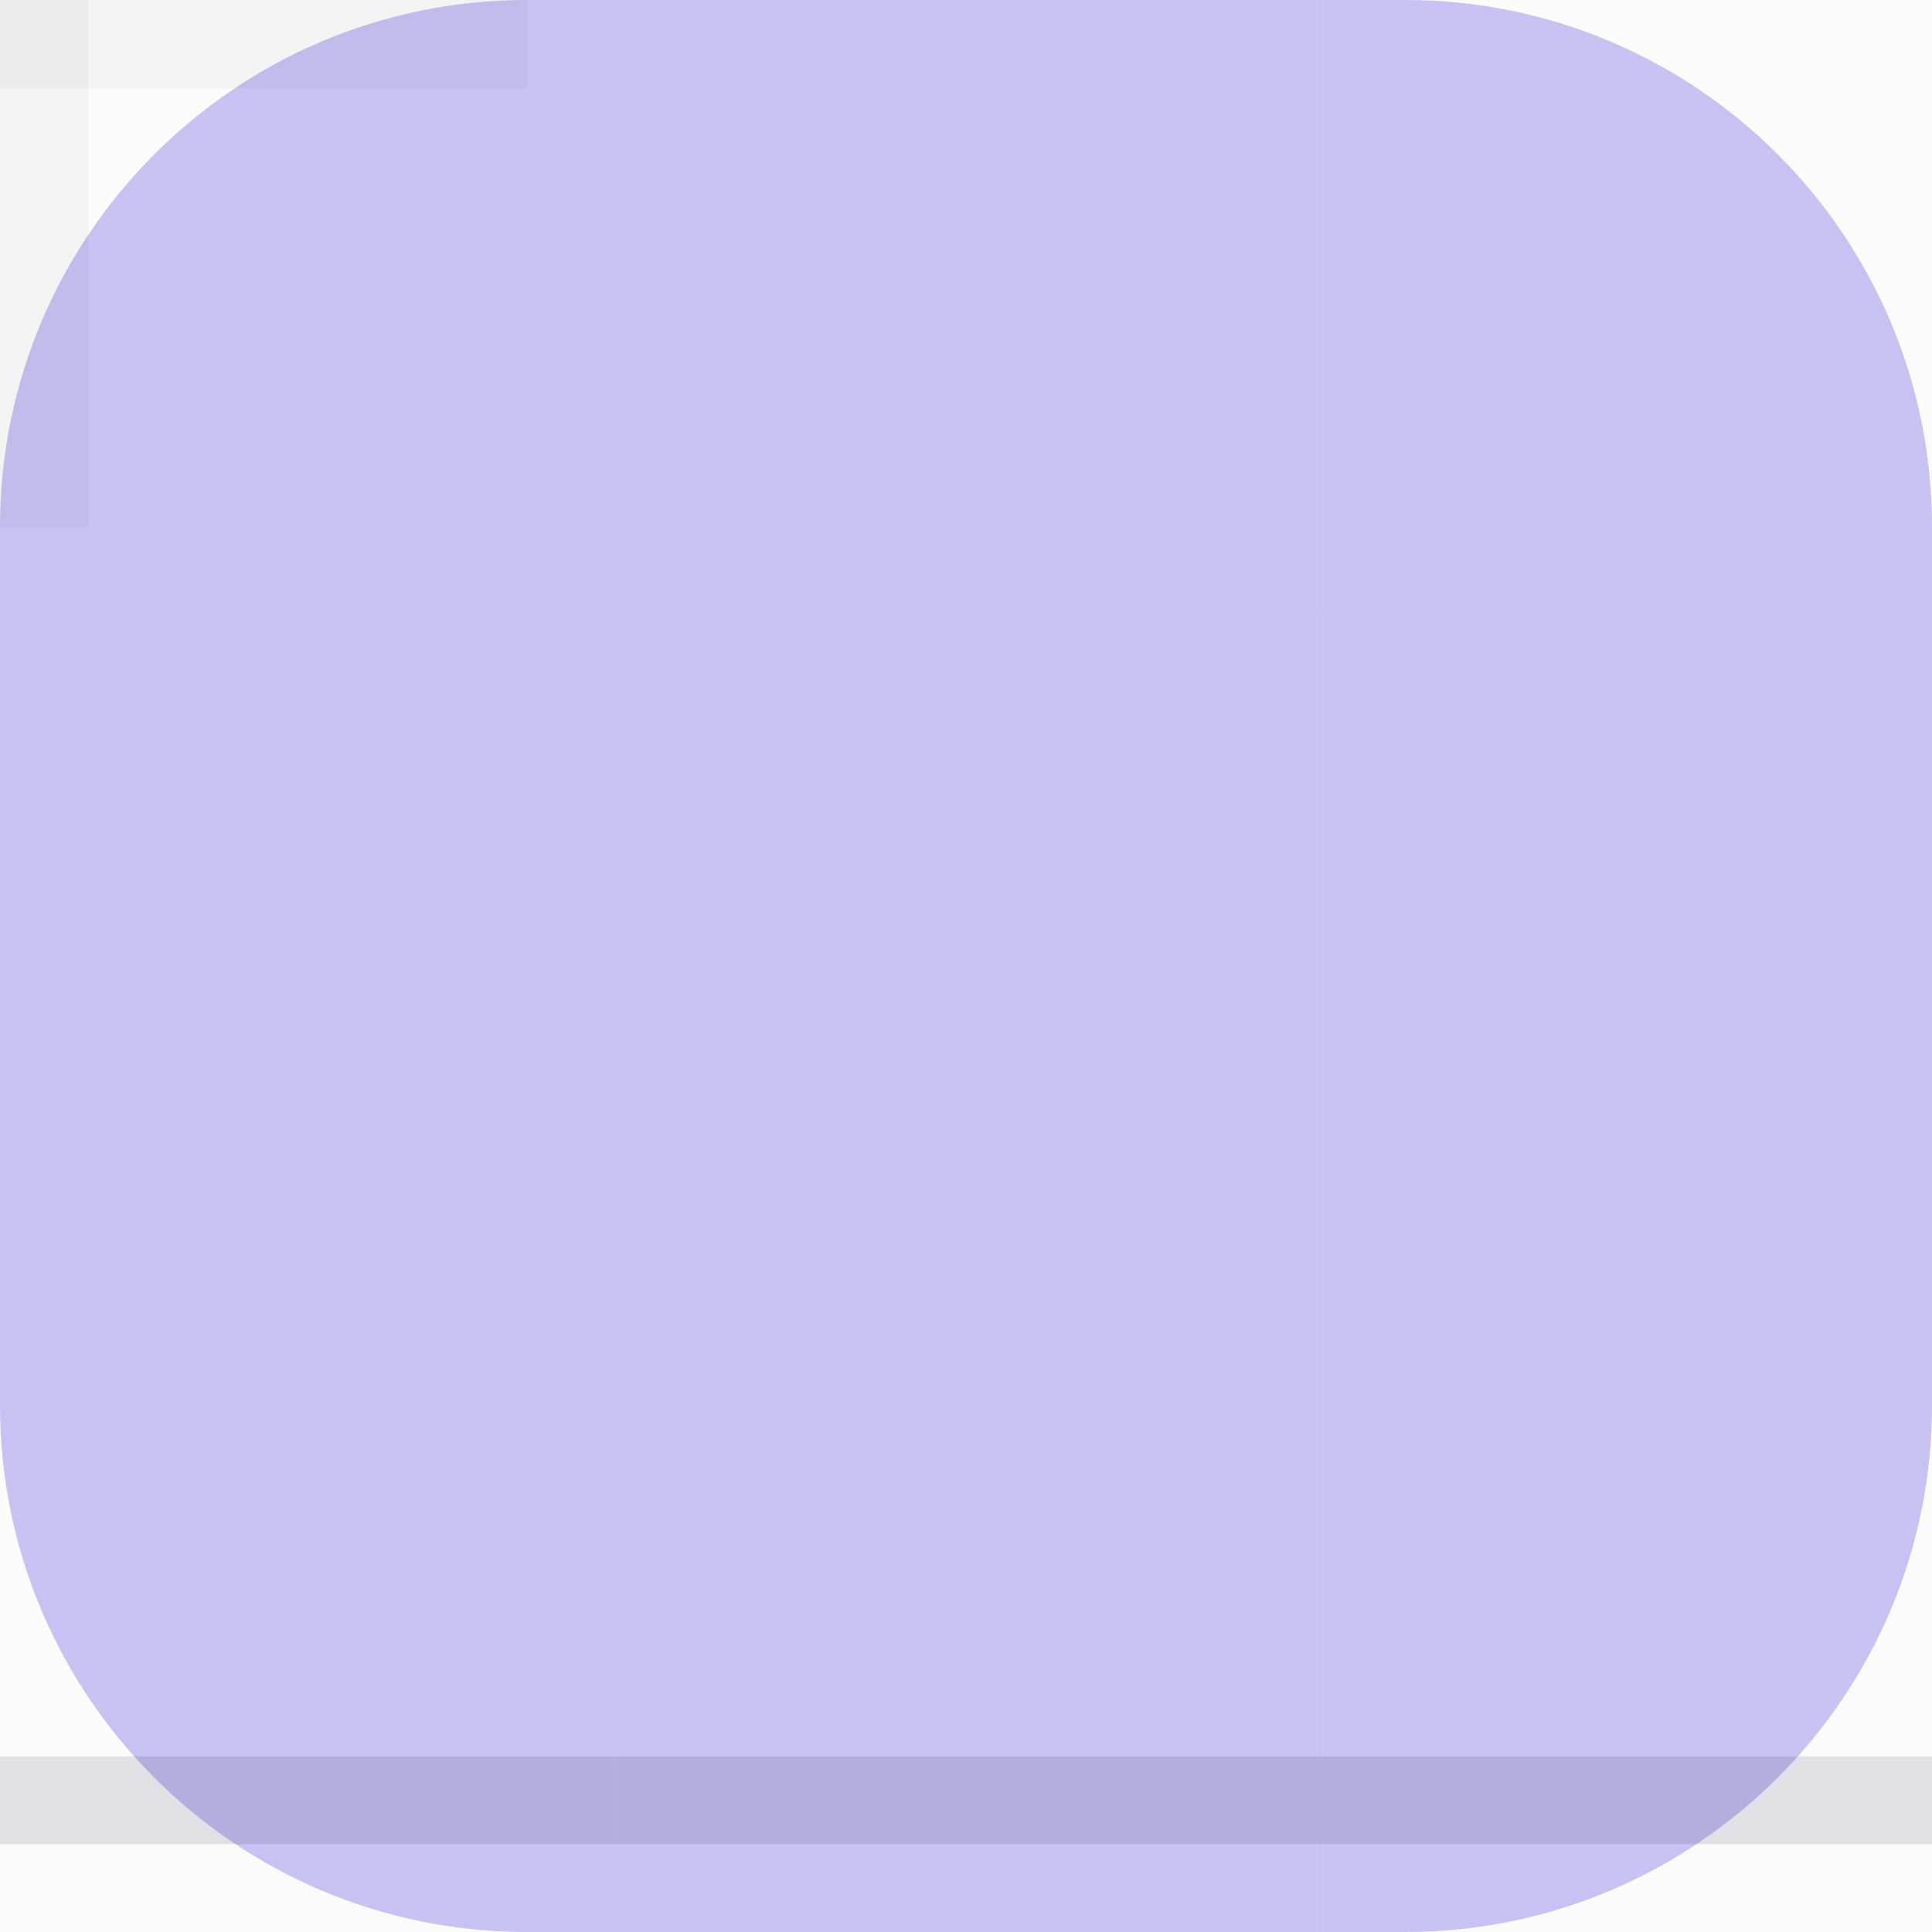
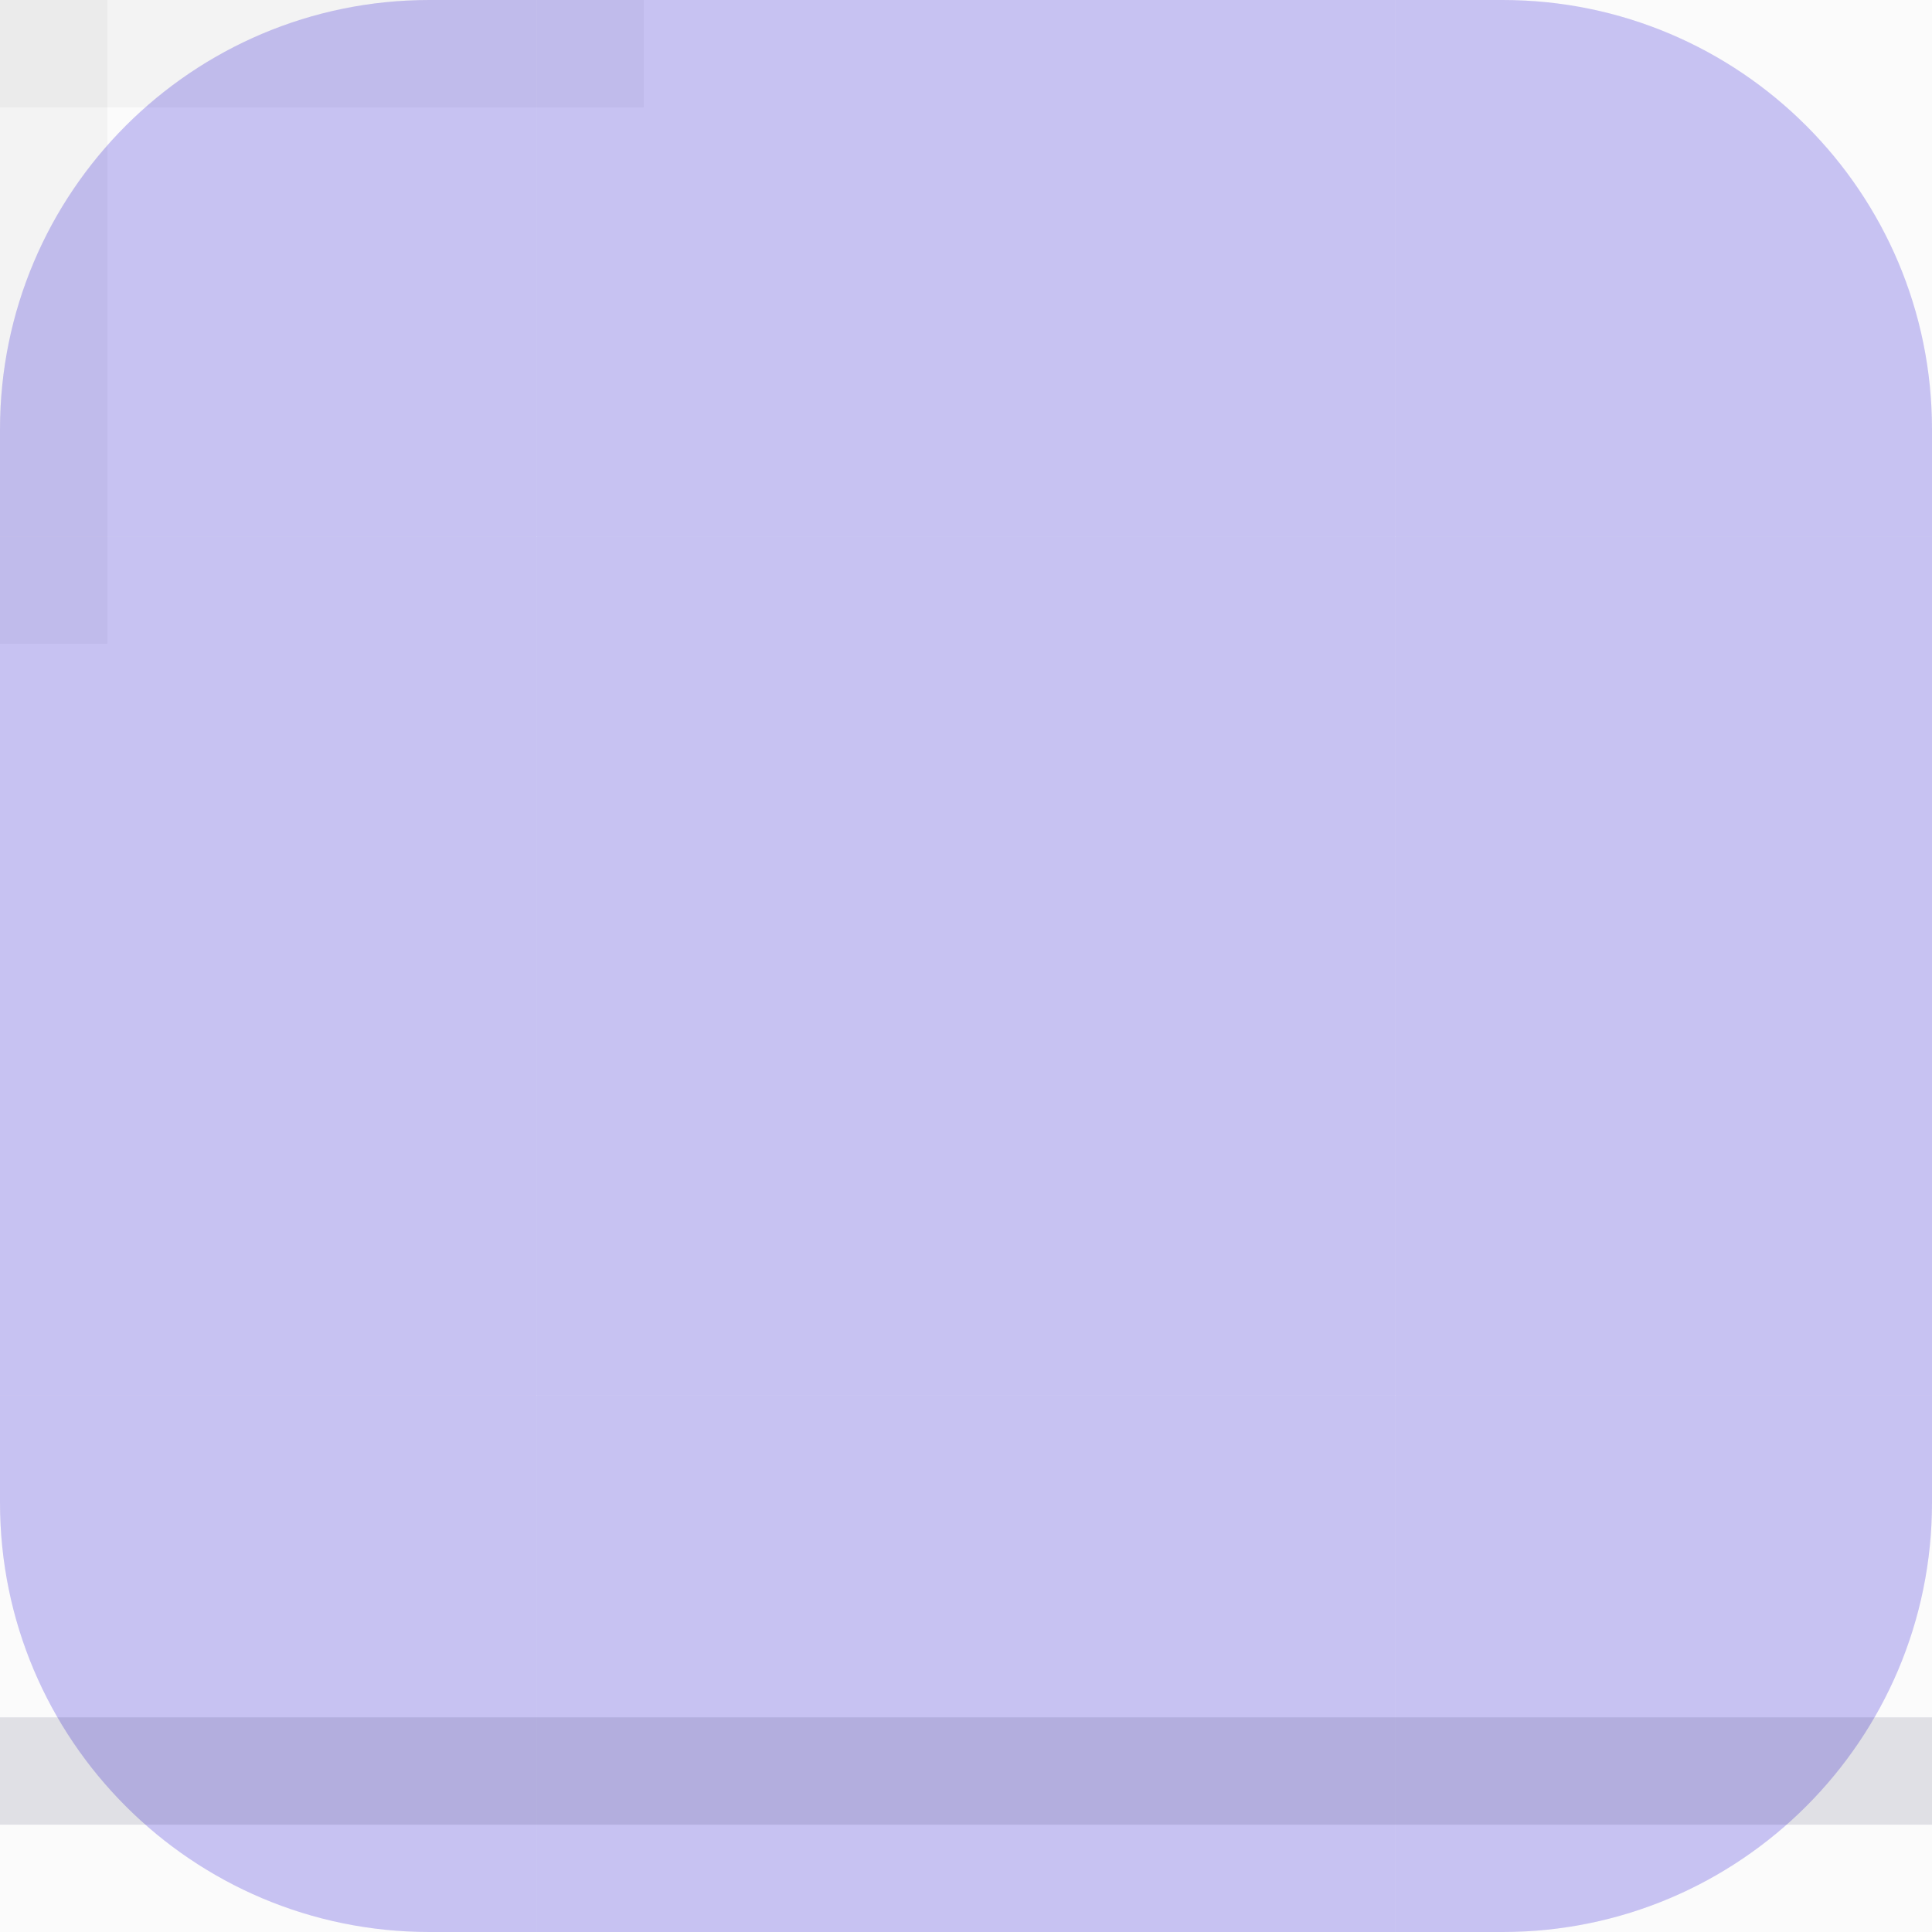
- <svg xmlns="http://www.w3.org/2000/svg" width="22" height="22" version="1.1">
+ <svg xmlns="http://www.w3.org/2000/svg" width="18" height="18" version="1.1">
  <defs>
    <style id="current-color-scheme" type="text/css">
   .ColorScheme-Text { color:#1b1748; } .ColorScheme-Background { color:#f3f2fa; }
   .ColorScheme-Highlight { color:#6858e2; } .ColorScheme-NegativeText { color:#da4453; }
   .ColorScheme-HighlightedText { color:#ffffff; } .ColorScheme-ViewBackground { color:#ffffff; }
   .ColorScheme-ButtonBackground { color:#e6e4f4; } .ColorScheme-ButtonText { color:#1b1748; }
  </style>
  </defs>
  <g id="normal-topleft">
-     <rect x="0" y="0" width="7" height="7" fill="#000" opacity="0.004" />
+     <rect x="0" y="0" width="5" height="5" fill="#000" opacity="0.004" />
  </g>
  <g id="normal-top">
-     <rect x="7" y="0" width="8" height="7" fill="#000" opacity="0.004" />
+     <rect x="5" y="0" width="8" height="5" fill="#000" opacity="0.004" />
  </g>
  <g id="normal-topright">
-     <rect x="15" y="0" width="7" height="7" fill="#000" opacity="0.004" />
+     <rect x="13" y="0" width="5" height="5" fill="#000" opacity="0.004" />
  </g>
  <g id="normal-left">
-     <rect x="0" y="7" width="7" height="8" fill="#000" opacity="0.004" />
+     <rect x="0" y="5" width="5" height="8" fill="#000" opacity="0.004" />
  </g>
  <g id="normal-center">
-     <rect x="7" y="7" width="8" height="8" fill="#000" opacity="0.004" />
+     <rect x="5" y="5" width="8" height="8" fill="#000" opacity="0.004" />
  </g>
  <g id="normal-right">
-     <rect x="15" y="7" width="7" height="8" fill="#000" opacity="0.004" />
+     <rect x="13" y="5" width="5" height="8" fill="#000" opacity="0.004" />
  </g>
  <g id="normal-bottomleft">
-     <rect x="0" y="15" width="7" height="7" fill="#000" opacity="0.004" />
+     <rect x="0" y="13" width="5" height="5" fill="#000" opacity="0.004" />
  </g>
  <g id="normal-bottom">
-     <rect x="7" y="15" width="8" height="7" fill="#000" opacity="0.004" />
+     <rect x="5" y="13" width="8" height="5" fill="#000" opacity="0.004" />
  </g>
  <g id="normal-bottomright">
-     <rect x="15" y="15" width="7" height="7" fill="#000" opacity="0.004" />
+     <rect x="13" y="13" width="5" height="5" fill="#000" opacity="0.004" />
  </g>
  <rect id="normal-hint-top-margin" x="0" y="0" width="1" height="6" fill="#000" opacity="0.004" />
  <rect id="normal-hint-bottom-margin" x="0" y="0" width="1" height="6" fill="#000" opacity="0.004" />
  <rect id="normal-hint-left-margin" x="0" y="0" width="6" height="1" fill="#000" opacity="0.004" />
  <rect id="normal-hint-right-margin" x="0" y="0" width="6" height="1" fill="#000" opacity="0.004" />
  <g id="hover-topleft">
-     <rect x="0" y="0" width="7" height="7" fill="#000" opacity="0.004" />
-     <path d="M0 7 V6 A6 6 0 0 1 6 0 H7 V7 Z" class="ColorScheme-Highlight" fill="currentColor" opacity="0.12" />
+     <rect x="0" y="0" width="5" height="5" fill="#000" opacity="0.004" />
+     <path d="M0 5 V4 A4 4 0 0 1 4 0 H5 V5 Z" class="ColorScheme-Highlight" fill="currentColor" opacity="0.12" />
  </g>
  <g id="hover-top">
-     <rect x="7" y="0" width="8" height="7" fill="#000" opacity="0.004" />
-     <path d="M7 0 H15 V7 H7 Z" class="ColorScheme-Highlight" fill="currentColor" opacity="0.12" />
+     <rect x="5" y="0" width="8" height="5" fill="#000" opacity="0.004" />
+     <path d="M5 0 H13 V5 H5 Z" class="ColorScheme-Highlight" fill="currentColor" opacity="0.12" />
  </g>
  <g id="hover-topright">
-     <rect x="15" y="0" width="7" height="7" fill="#000" opacity="0.004" />
-     <path d="M15 0 H16 A6 6 0 0 1 22 6 V7 H15 Z" class="ColorScheme-Highlight" fill="currentColor" opacity="0.12" />
+     <rect x="13" y="0" width="5" height="5" fill="#000" opacity="0.004" />
+     <path d="M13 0 H14 A4 4 0 0 1 18 4 V5 H13 Z" class="ColorScheme-Highlight" fill="currentColor" opacity="0.12" />
  </g>
  <g id="hover-left">
-     <rect x="0" y="7" width="7" height="8" fill="#000" opacity="0.004" />
-     <path d="M0 7 H7 V15 H0 Z" class="ColorScheme-Highlight" fill="currentColor" opacity="0.12" />
+     <rect x="0" y="5" width="5" height="8" fill="#000" opacity="0.004" />
+     <path d="M0 5 H5 V13 H0 Z" class="ColorScheme-Highlight" fill="currentColor" opacity="0.12" />
  </g>
  <g id="hover-center">
-     <rect x="7" y="7" width="8" height="8" fill="#000" opacity="0.004" />
-     <path d="M7 7 H15 V15 H7 Z" class="ColorScheme-Highlight" fill="currentColor" opacity="0.12" />
+     <rect x="5" y="5" width="8" height="8" fill="#000" opacity="0.004" />
+     <path d="M5 5 H13 V13 H5 Z" class="ColorScheme-Highlight" fill="currentColor" opacity="0.12" />
  </g>
  <g id="hover-right">
-     <rect x="15" y="7" width="7" height="8" fill="#000" opacity="0.004" />
-     <path d="M15 7 H22 V15 H15 Z" class="ColorScheme-Highlight" fill="currentColor" opacity="0.12" />
+     <rect x="13" y="5" width="5" height="8" fill="#000" opacity="0.004" />
+     <path d="M13 5 H18 V13 H13 Z" class="ColorScheme-Highlight" fill="currentColor" opacity="0.12" />
  </g>
  <g id="hover-bottomleft">
-     <rect x="0" y="15" width="7" height="7" fill="#000" opacity="0.004" />
-     <path d="M0 15 V16 A6 6 0 0 0 6 22 H7 V15 Z" class="ColorScheme-Highlight" fill="currentColor" opacity="0.12" />
+     <rect x="0" y="13" width="5" height="5" fill="#000" opacity="0.004" />
+     <path d="M0 13 V14 A4 4 0 0 0 4 18 H5 V13 Z" class="ColorScheme-Highlight" fill="currentColor" opacity="0.12" />
  </g>
  <g id="hover-bottom">
-     <rect x="7" y="15" width="8" height="7" fill="#000" opacity="0.004" />
-     <path d="M7 15 H15 V22 H7 Z" class="ColorScheme-Highlight" fill="currentColor" opacity="0.12" />
+     <rect x="5" y="13" width="8" height="5" fill="#000" opacity="0.004" />
+     <path d="M5 13 H13 V18 H5 Z" class="ColorScheme-Highlight" fill="currentColor" opacity="0.12" />
  </g>
  <g id="hover-bottomright">
-     <rect x="15" y="15" width="7" height="7" fill="#000" opacity="0.004" />
-     <path d="M15 15 V22 H16 A6 6 0 0 0 22 16 V15 Z" class="ColorScheme-Highlight" fill="currentColor" opacity="0.12" />
+     <rect x="13" y="13" width="5" height="5" fill="#000" opacity="0.004" />
+     <path d="M13 13 V18 H14 A4 4 0 0 0 18 14 V13 Z" class="ColorScheme-Highlight" fill="currentColor" opacity="0.12" />
  </g>
  <rect id="hover-hint-top-margin" x="0" y="0" width="1" height="6" fill="#000" opacity="0.004" />
  <rect id="hover-hint-bottom-margin" x="0" y="0" width="1" height="6" fill="#000" opacity="0.004" />
  <rect id="hover-hint-left-margin" x="0" y="0" width="6" height="1" fill="#000" opacity="0.004" />
  <rect id="hover-hint-right-margin" x="0" y="0" width="6" height="1" fill="#000" opacity="0.004" />
  <g id="pressed-topleft">
-     <rect x="0" y="0" width="7" height="7" fill="#000" opacity="0.004" />
-     <path d="M0 7 V6 A6 6 0 0 1 6 0 H7 V7 Z" class="ColorScheme-Highlight" fill="currentColor" opacity="0.26" />
+     <rect x="0" y="0" width="5" height="5" fill="#000" opacity="0.004" />
+     <path d="M0 5 V4 A4 4 0 0 1 4 0 H5 V5 Z" class="ColorScheme-Highlight" fill="currentColor" opacity="0.26" />
  </g>
  <g id="pressed-top">
-     <rect x="7" y="0" width="8" height="7" fill="#000" opacity="0.004" />
-     <path d="M7 0 H15 V7 H7 Z" class="ColorScheme-Highlight" fill="currentColor" opacity="0.26" />
+     <rect x="5" y="0" width="8" height="5" fill="#000" opacity="0.004" />
+     <path d="M5 0 H13 V5 H5 Z" class="ColorScheme-Highlight" fill="currentColor" opacity="0.26" />
  </g>
  <g id="pressed-topright">
-     <rect x="15" y="0" width="7" height="7" fill="#000" opacity="0.004" />
-     <path d="M15 0 H16 A6 6 0 0 1 22 6 V7 H15 Z" class="ColorScheme-Highlight" fill="currentColor" opacity="0.26" />
+     <rect x="13" y="0" width="5" height="5" fill="#000" opacity="0.004" />
+     <path d="M13 0 H14 A4 4 0 0 1 18 4 V5 H13 Z" class="ColorScheme-Highlight" fill="currentColor" opacity="0.26" />
  </g>
  <g id="pressed-left">
-     <rect x="0" y="7" width="7" height="8" fill="#000" opacity="0.004" />
-     <path d="M0 7 H7 V15 H0 Z" class="ColorScheme-Highlight" fill="currentColor" opacity="0.26" />
+     <rect x="0" y="5" width="5" height="8" fill="#000" opacity="0.004" />
+     <path d="M0 5 H5 V13 H0 Z" class="ColorScheme-Highlight" fill="currentColor" opacity="0.26" />
  </g>
  <g id="pressed-center">
-     <rect x="7" y="7" width="8" height="8" fill="#000" opacity="0.004" />
-     <path d="M7 7 H15 V15 H7 Z" class="ColorScheme-Highlight" fill="currentColor" opacity="0.26" />
+     <rect x="5" y="5" width="8" height="8" fill="#000" opacity="0.004" />
+     <path d="M5 5 H13 V13 H5 Z" class="ColorScheme-Highlight" fill="currentColor" opacity="0.26" />
  </g>
  <g id="pressed-right">
-     <rect x="15" y="7" width="7" height="8" fill="#000" opacity="0.004" />
-     <path d="M15 7 H22 V15 H15 Z" class="ColorScheme-Highlight" fill="currentColor" opacity="0.26" />
+     <rect x="13" y="5" width="5" height="8" fill="#000" opacity="0.004" />
+     <path d="M13 5 H18 V13 H13 Z" class="ColorScheme-Highlight" fill="currentColor" opacity="0.26" />
  </g>
  <g id="pressed-bottomleft">
-     <rect x="0" y="15" width="7" height="7" fill="#000" opacity="0.004" />
-     <path d="M0 15 V16 A6 6 0 0 0 6 22 H7 V15 Z" class="ColorScheme-Highlight" fill="currentColor" opacity="0.26" />
+     <rect x="0" y="13" width="5" height="5" fill="#000" opacity="0.004" />
+     <path d="M0 13 V14 A4 4 0 0 0 4 18 H5 V13 Z" class="ColorScheme-Highlight" fill="currentColor" opacity="0.26" />
  </g>
  <g id="pressed-bottom">
-     <rect x="7" y="15" width="8" height="7" fill="#000" opacity="0.004" />
-     <path d="M7 15 H15 V22 H7 Z" class="ColorScheme-Highlight" fill="currentColor" opacity="0.26" />
+     <rect x="5" y="13" width="8" height="5" fill="#000" opacity="0.004" />
+     <path d="M5 13 H13 V18 H5 Z" class="ColorScheme-Highlight" fill="currentColor" opacity="0.26" />
  </g>
  <g id="pressed-bottomright">
-     <rect x="15" y="15" width="7" height="7" fill="#000" opacity="0.004" />
-     <path d="M15 15 V22 H16 A6 6 0 0 0 22 16 V15 Z" class="ColorScheme-Highlight" fill="currentColor" opacity="0.26" />
+     <rect x="13" y="13" width="5" height="5" fill="#000" opacity="0.004" />
+     <path d="M13 13 V18 H14 A4 4 0 0 0 18 14 V13 Z" class="ColorScheme-Highlight" fill="currentColor" opacity="0.26" />
  </g>
  <rect id="pressed-hint-top-margin" x="0" y="0" width="1" height="6" fill="#000" opacity="0.004" />
  <rect id="pressed-hint-bottom-margin" x="0" y="0" width="1" height="6" fill="#000" opacity="0.004" />
  <rect id="pressed-hint-left-margin" x="0" y="0" width="6" height="1" fill="#000" opacity="0.004" />
  <rect id="pressed-hint-right-margin" x="0" y="0" width="6" height="1" fill="#000" opacity="0.004" />
  <g id="section-topleft">
-     <rect x="0" y="0" width="7" height="7" fill="#000" opacity="0.004" />
+     <rect x="0" y="0" width="5" height="5" fill="#000" opacity="0.004" />
  </g>
  <g id="section-top">
-     <rect x="7" y="0" width="8" height="7" fill="#000" opacity="0.004" />
+     <rect x="5" y="0" width="8" height="5" fill="#000" opacity="0.004" />
  </g>
  <g id="section-topright">
-     <rect x="15" y="0" width="7" height="7" fill="#000" opacity="0.004" />
+     <rect x="13" y="0" width="5" height="5" fill="#000" opacity="0.004" />
  </g>
  <g id="section-left">
-     <rect x="0" y="7" width="7" height="8" fill="#000" opacity="0.004" />
+     <rect x="0" y="5" width="5" height="8" fill="#000" opacity="0.004" />
  </g>
  <g id="section-center">
-     <rect x="7" y="7" width="8" height="8" fill="#000" opacity="0.004" />
+     <rect x="5" y="5" width="8" height="8" fill="#000" opacity="0.004" />
  </g>
  <g id="section-right">
-     <rect x="15" y="7" width="7" height="8" fill="#000" opacity="0.004" />
+     <rect x="13" y="5" width="5" height="8" fill="#000" opacity="0.004" />
  </g>
  <g id="section-bottomleft">
-     <rect x="0" y="15" width="7" height="7" fill="#000" opacity="0.004" />
+     <rect x="0" y="13" width="5" height="5" fill="#000" opacity="0.004" />
  </g>
  <g id="section-bottom">
-     <rect x="7" y="15" width="8" height="7" fill="#000" opacity="0.004" />
+     <rect x="5" y="13" width="8" height="5" fill="#000" opacity="0.004" />
  </g>
  <g id="section-bottomright">
-     <rect x="15" y="15" width="7" height="7" fill="#000" opacity="0.004" />
+     <rect x="13" y="13" width="5" height="5" fill="#000" opacity="0.004" />
  </g>
  <rect id="section-hint-top-margin" x="0" y="0" width="1" height="6" fill="#000" opacity="0.004" />
  <rect id="section-hint-bottom-margin" x="0" y="0" width="1" height="6" fill="#000" opacity="0.004" />
  <rect id="section-hint-left-margin" x="0" y="0" width="6" height="1" fill="#000" opacity="0.004" />
  <rect id="section-hint-right-margin" x="0" y="0" width="6" height="1" fill="#000" opacity="0.004" />
-   <rect id="separator" x="0" y="20" width="22" height="1" class="ColorScheme-Text" fill="currentColor" opacity="0.12" />
+   <rect id="separator" x="0" y="16" width="18" height="1" class="ColorScheme-Text" fill="currentColor" opacity="0.12" />
</svg>
